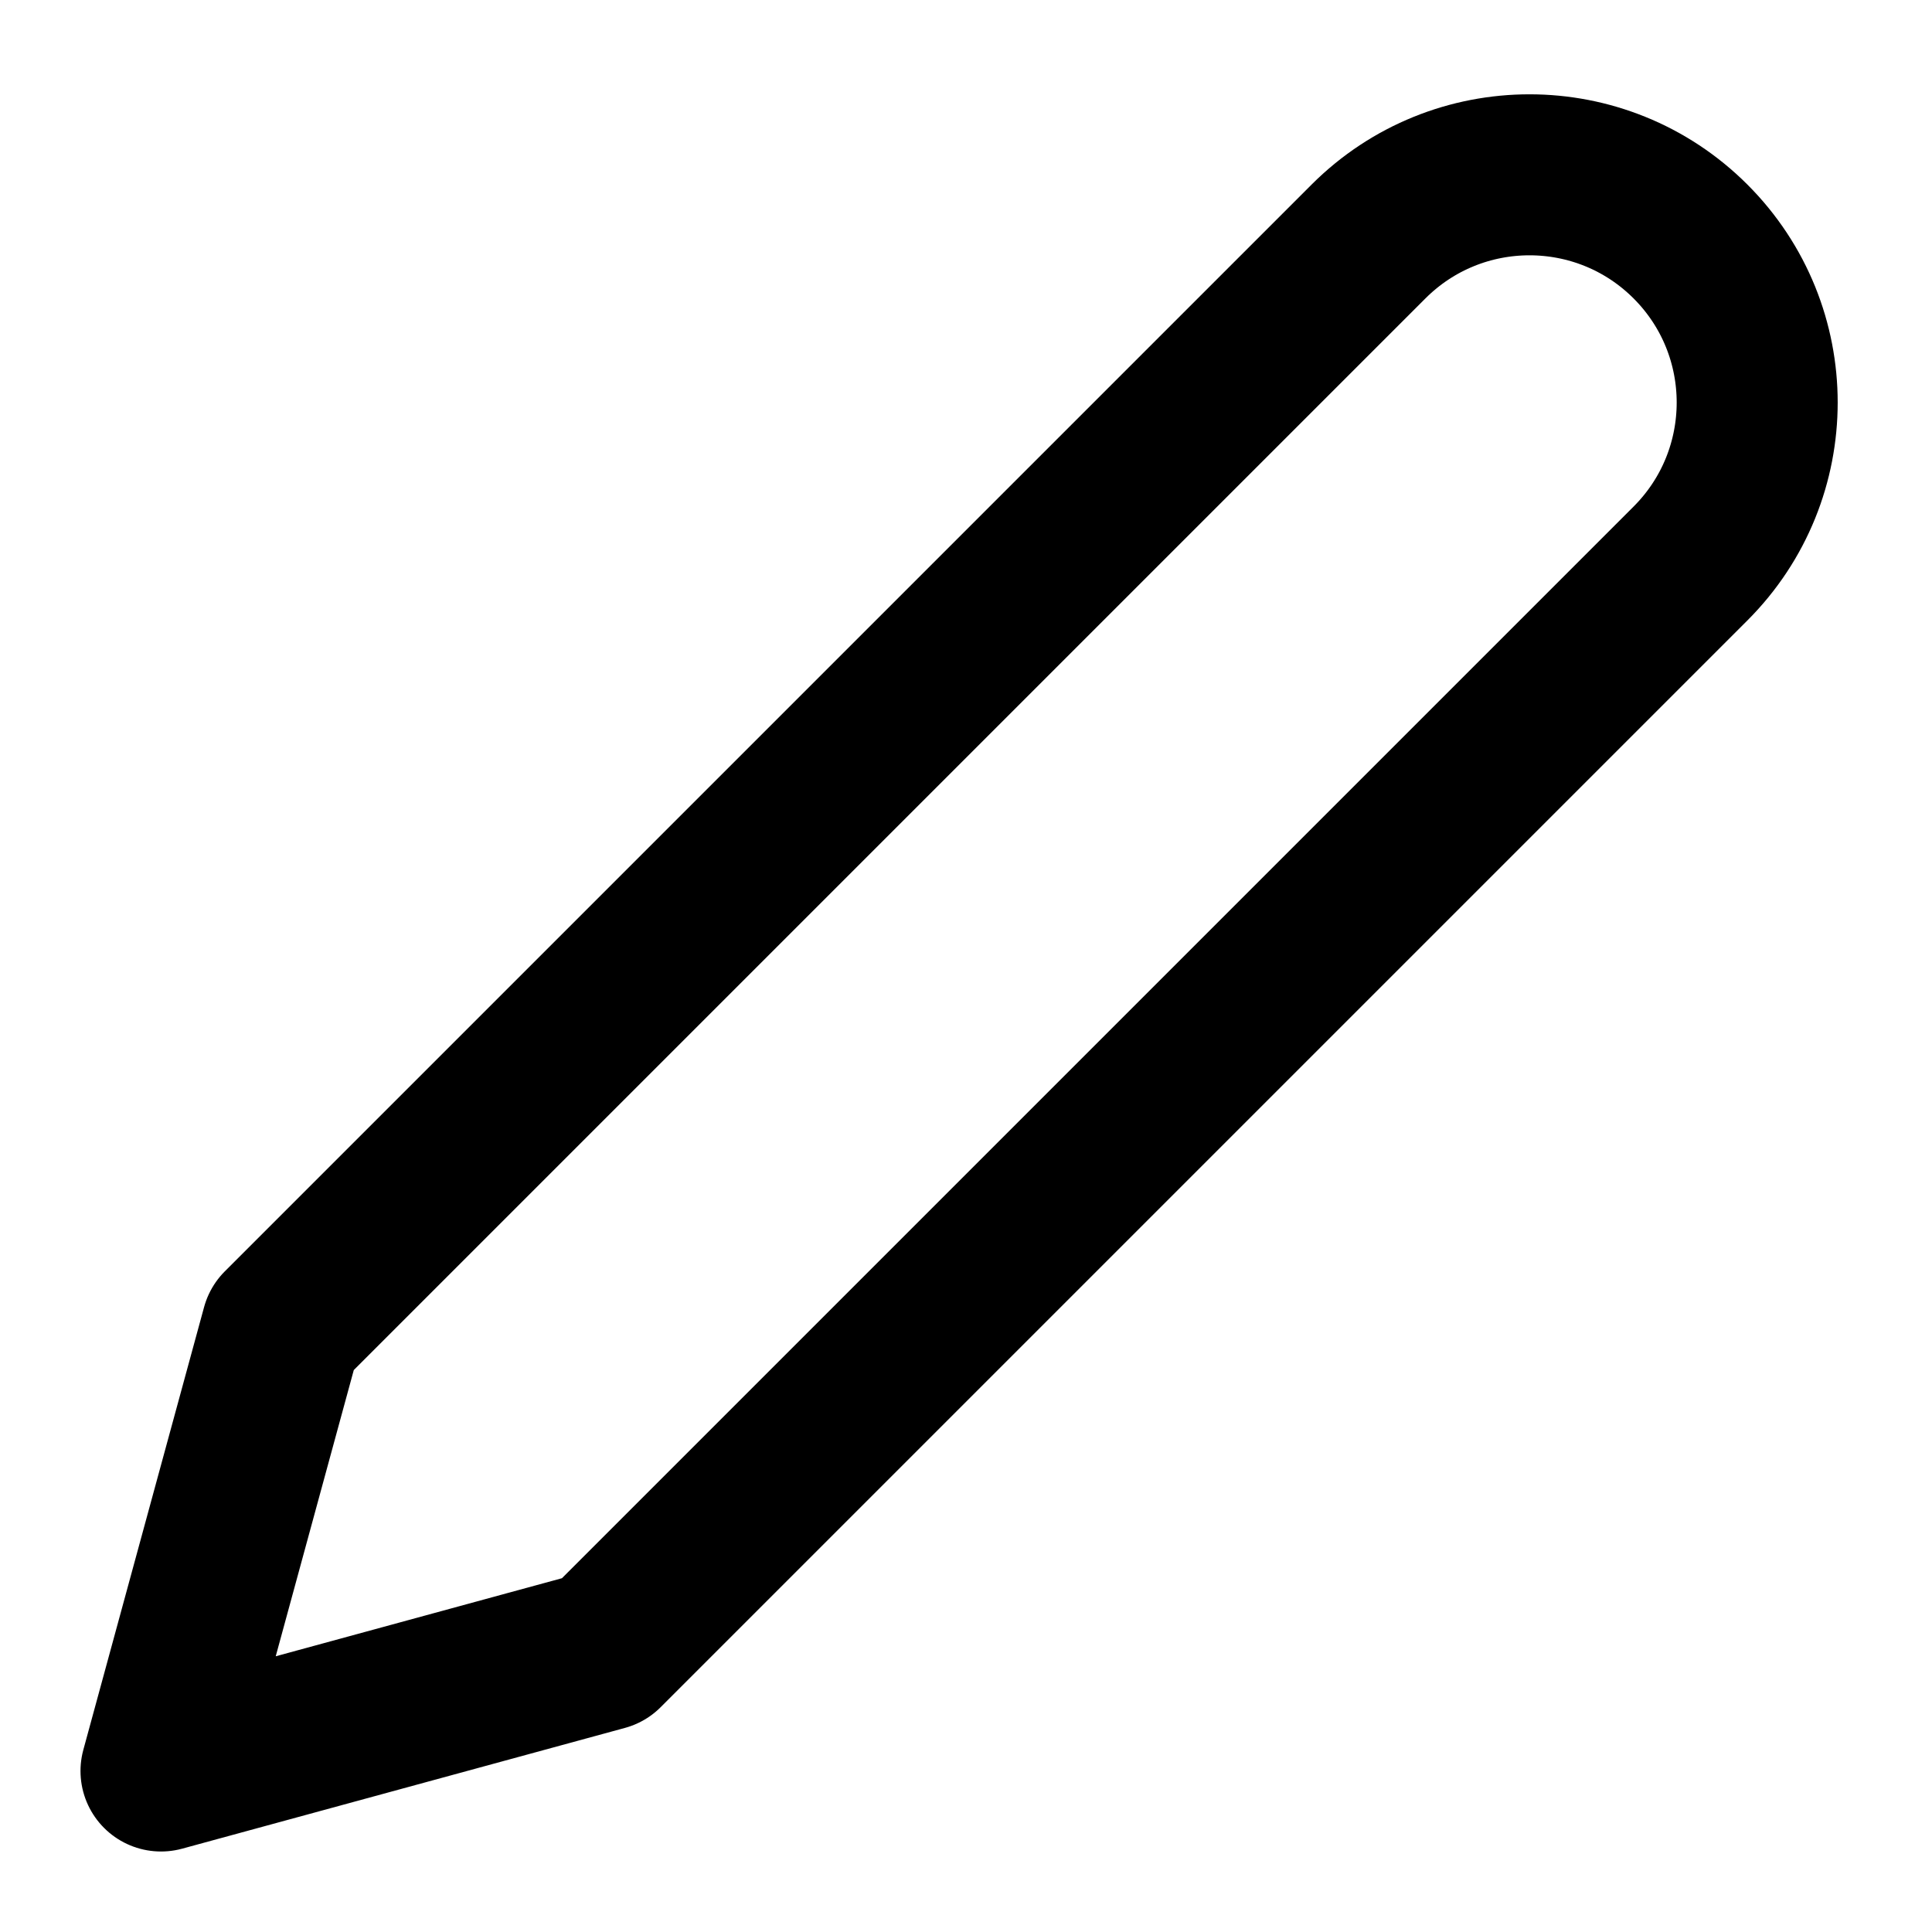
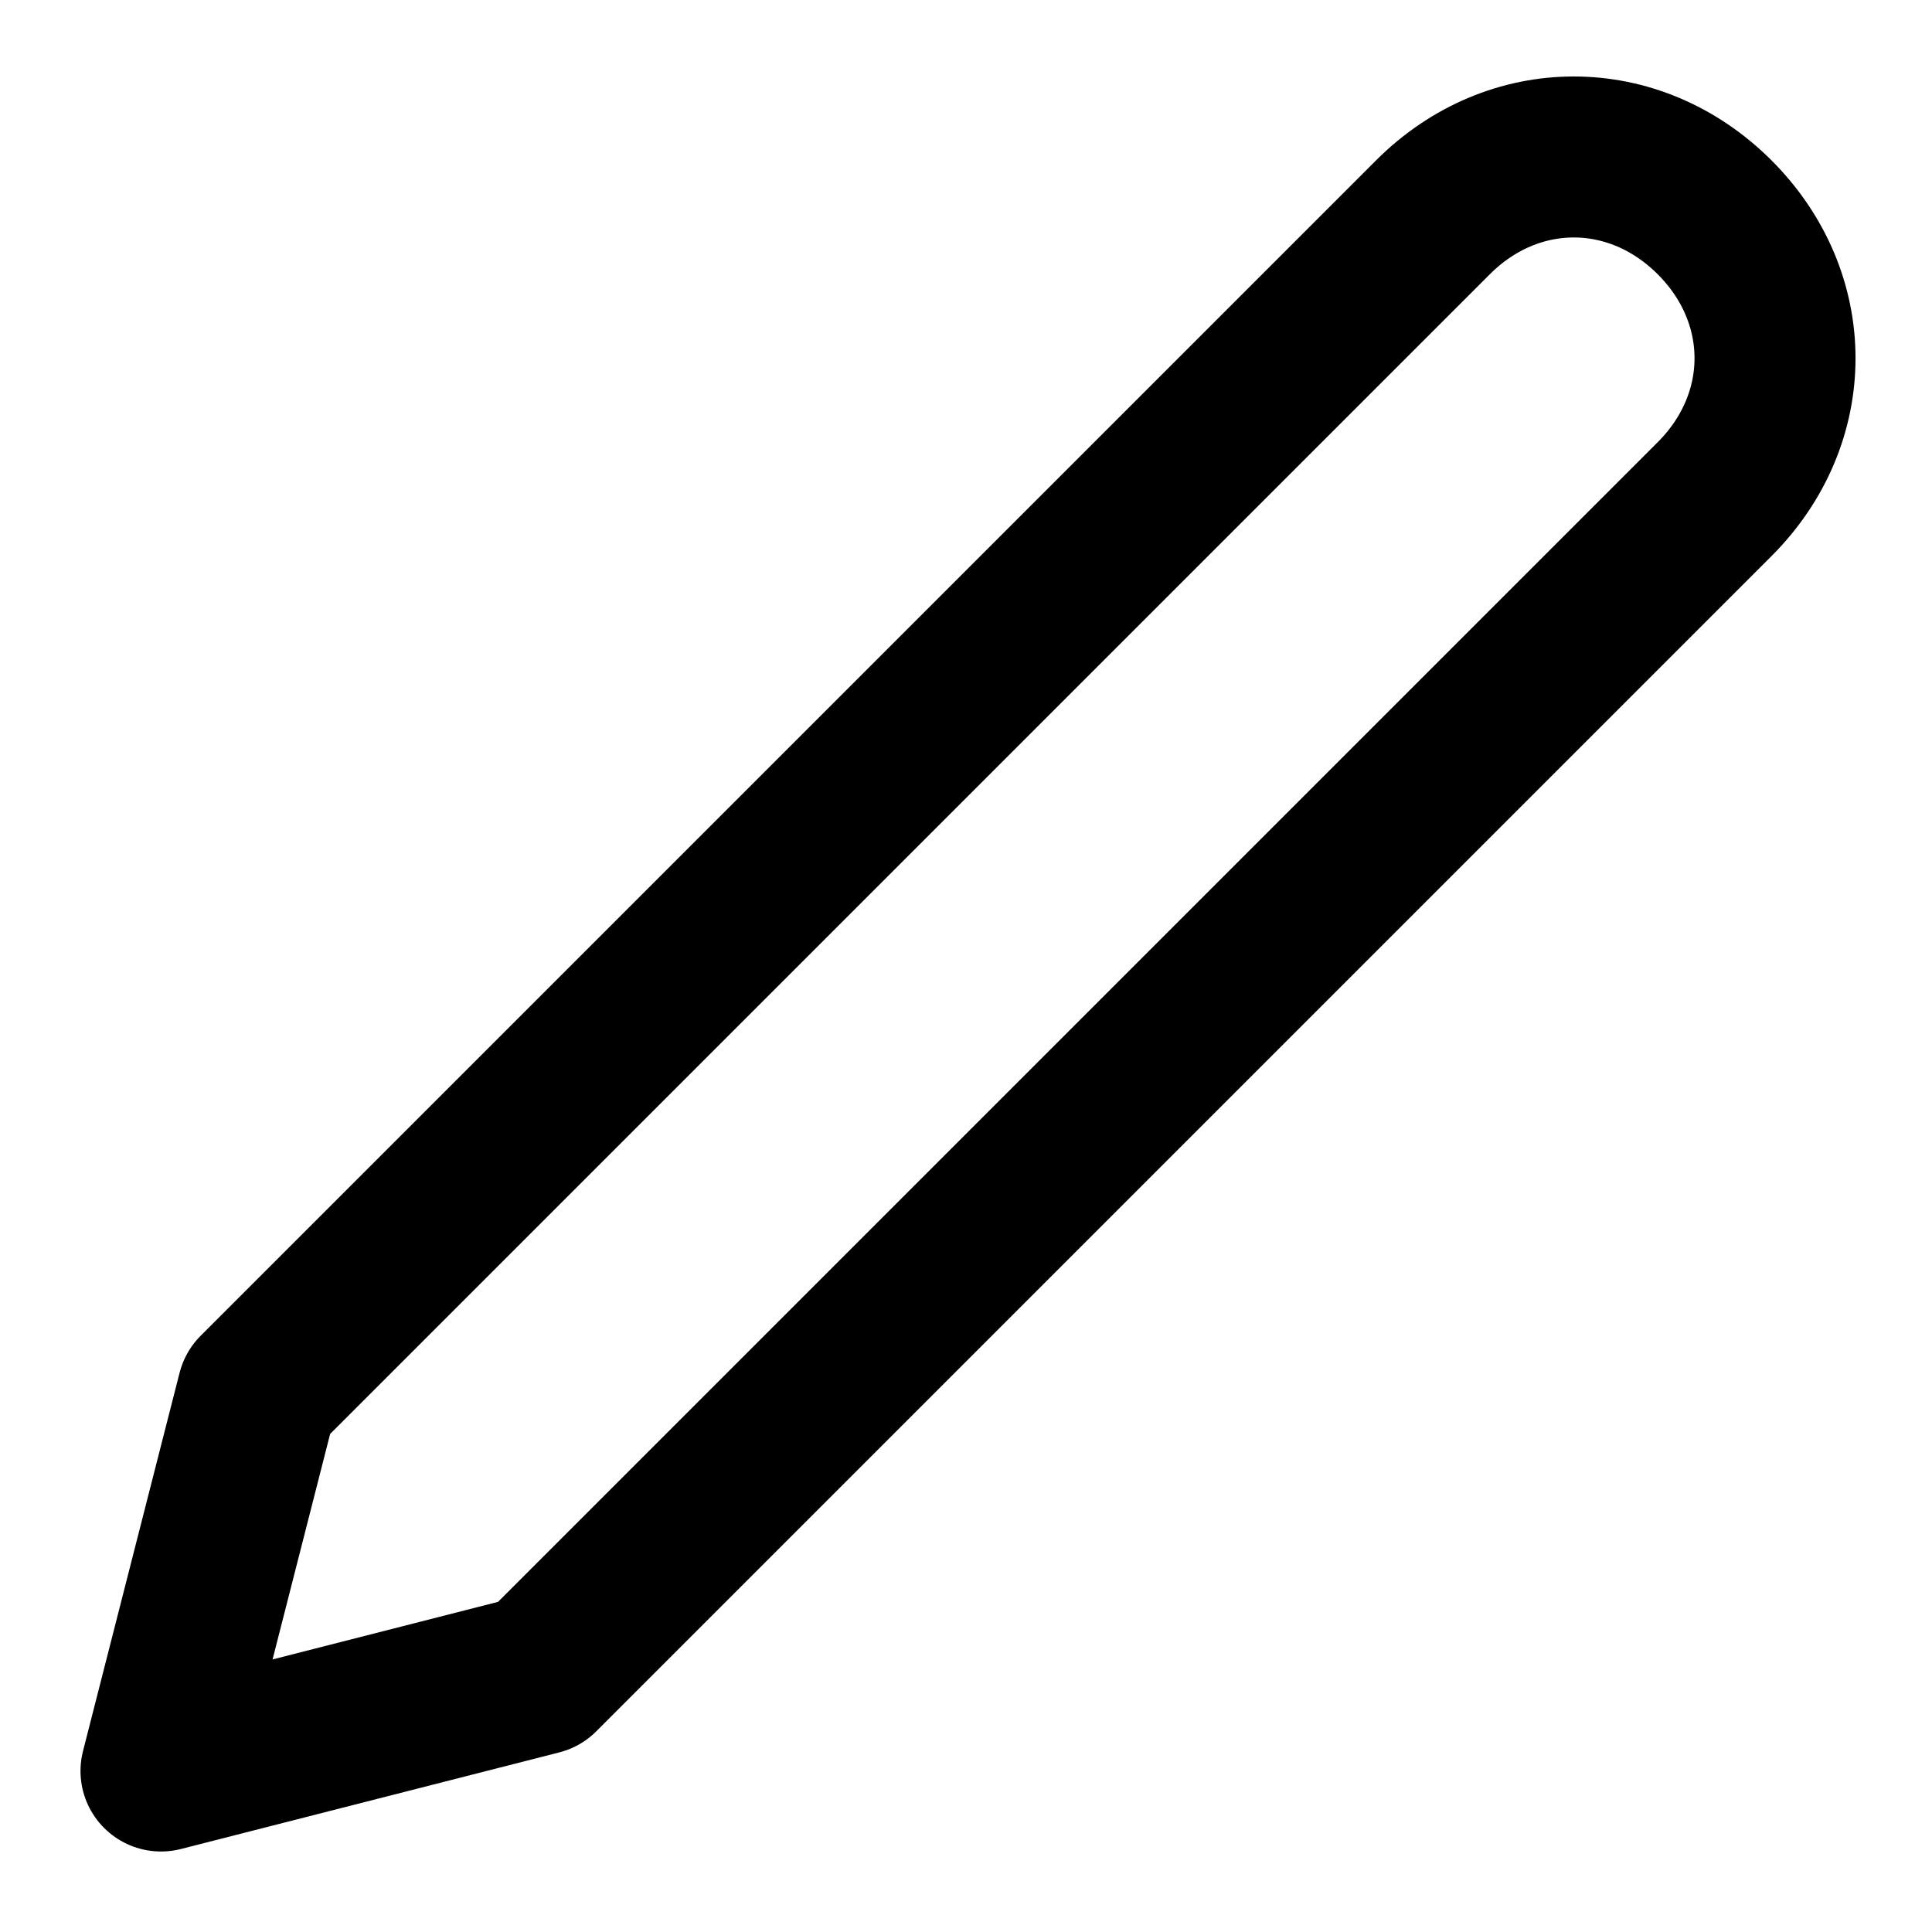
- <svg xmlns="http://www.w3.org/2000/svg" width="24" height="24" viewBox="0 0 24 24" fill="none" stroke="currentColor" stroke-width="2" stroke-linecap="round" stroke-linejoin="round">
-   <path d="M17 3a2.828 2.828 0 1 1 4 4L7.5 20.5 2 22l1.5-5.5L17 3z" />
+ <svg xmlns="http://www.w3.org/2000/svg" viewBox="0 0 24 24" width="24" height="24" fill="none" stroke="currentColor" stroke-width="2" stroke-linecap="round" stroke-linejoin="round">
+   <path d="M17.8 2.7c1-1 2.5-1 3.5 0s1 2.5 0 3.5L6.7 20.8 2 22l1.2-4.7L17.8 2.7z" />
</svg>
